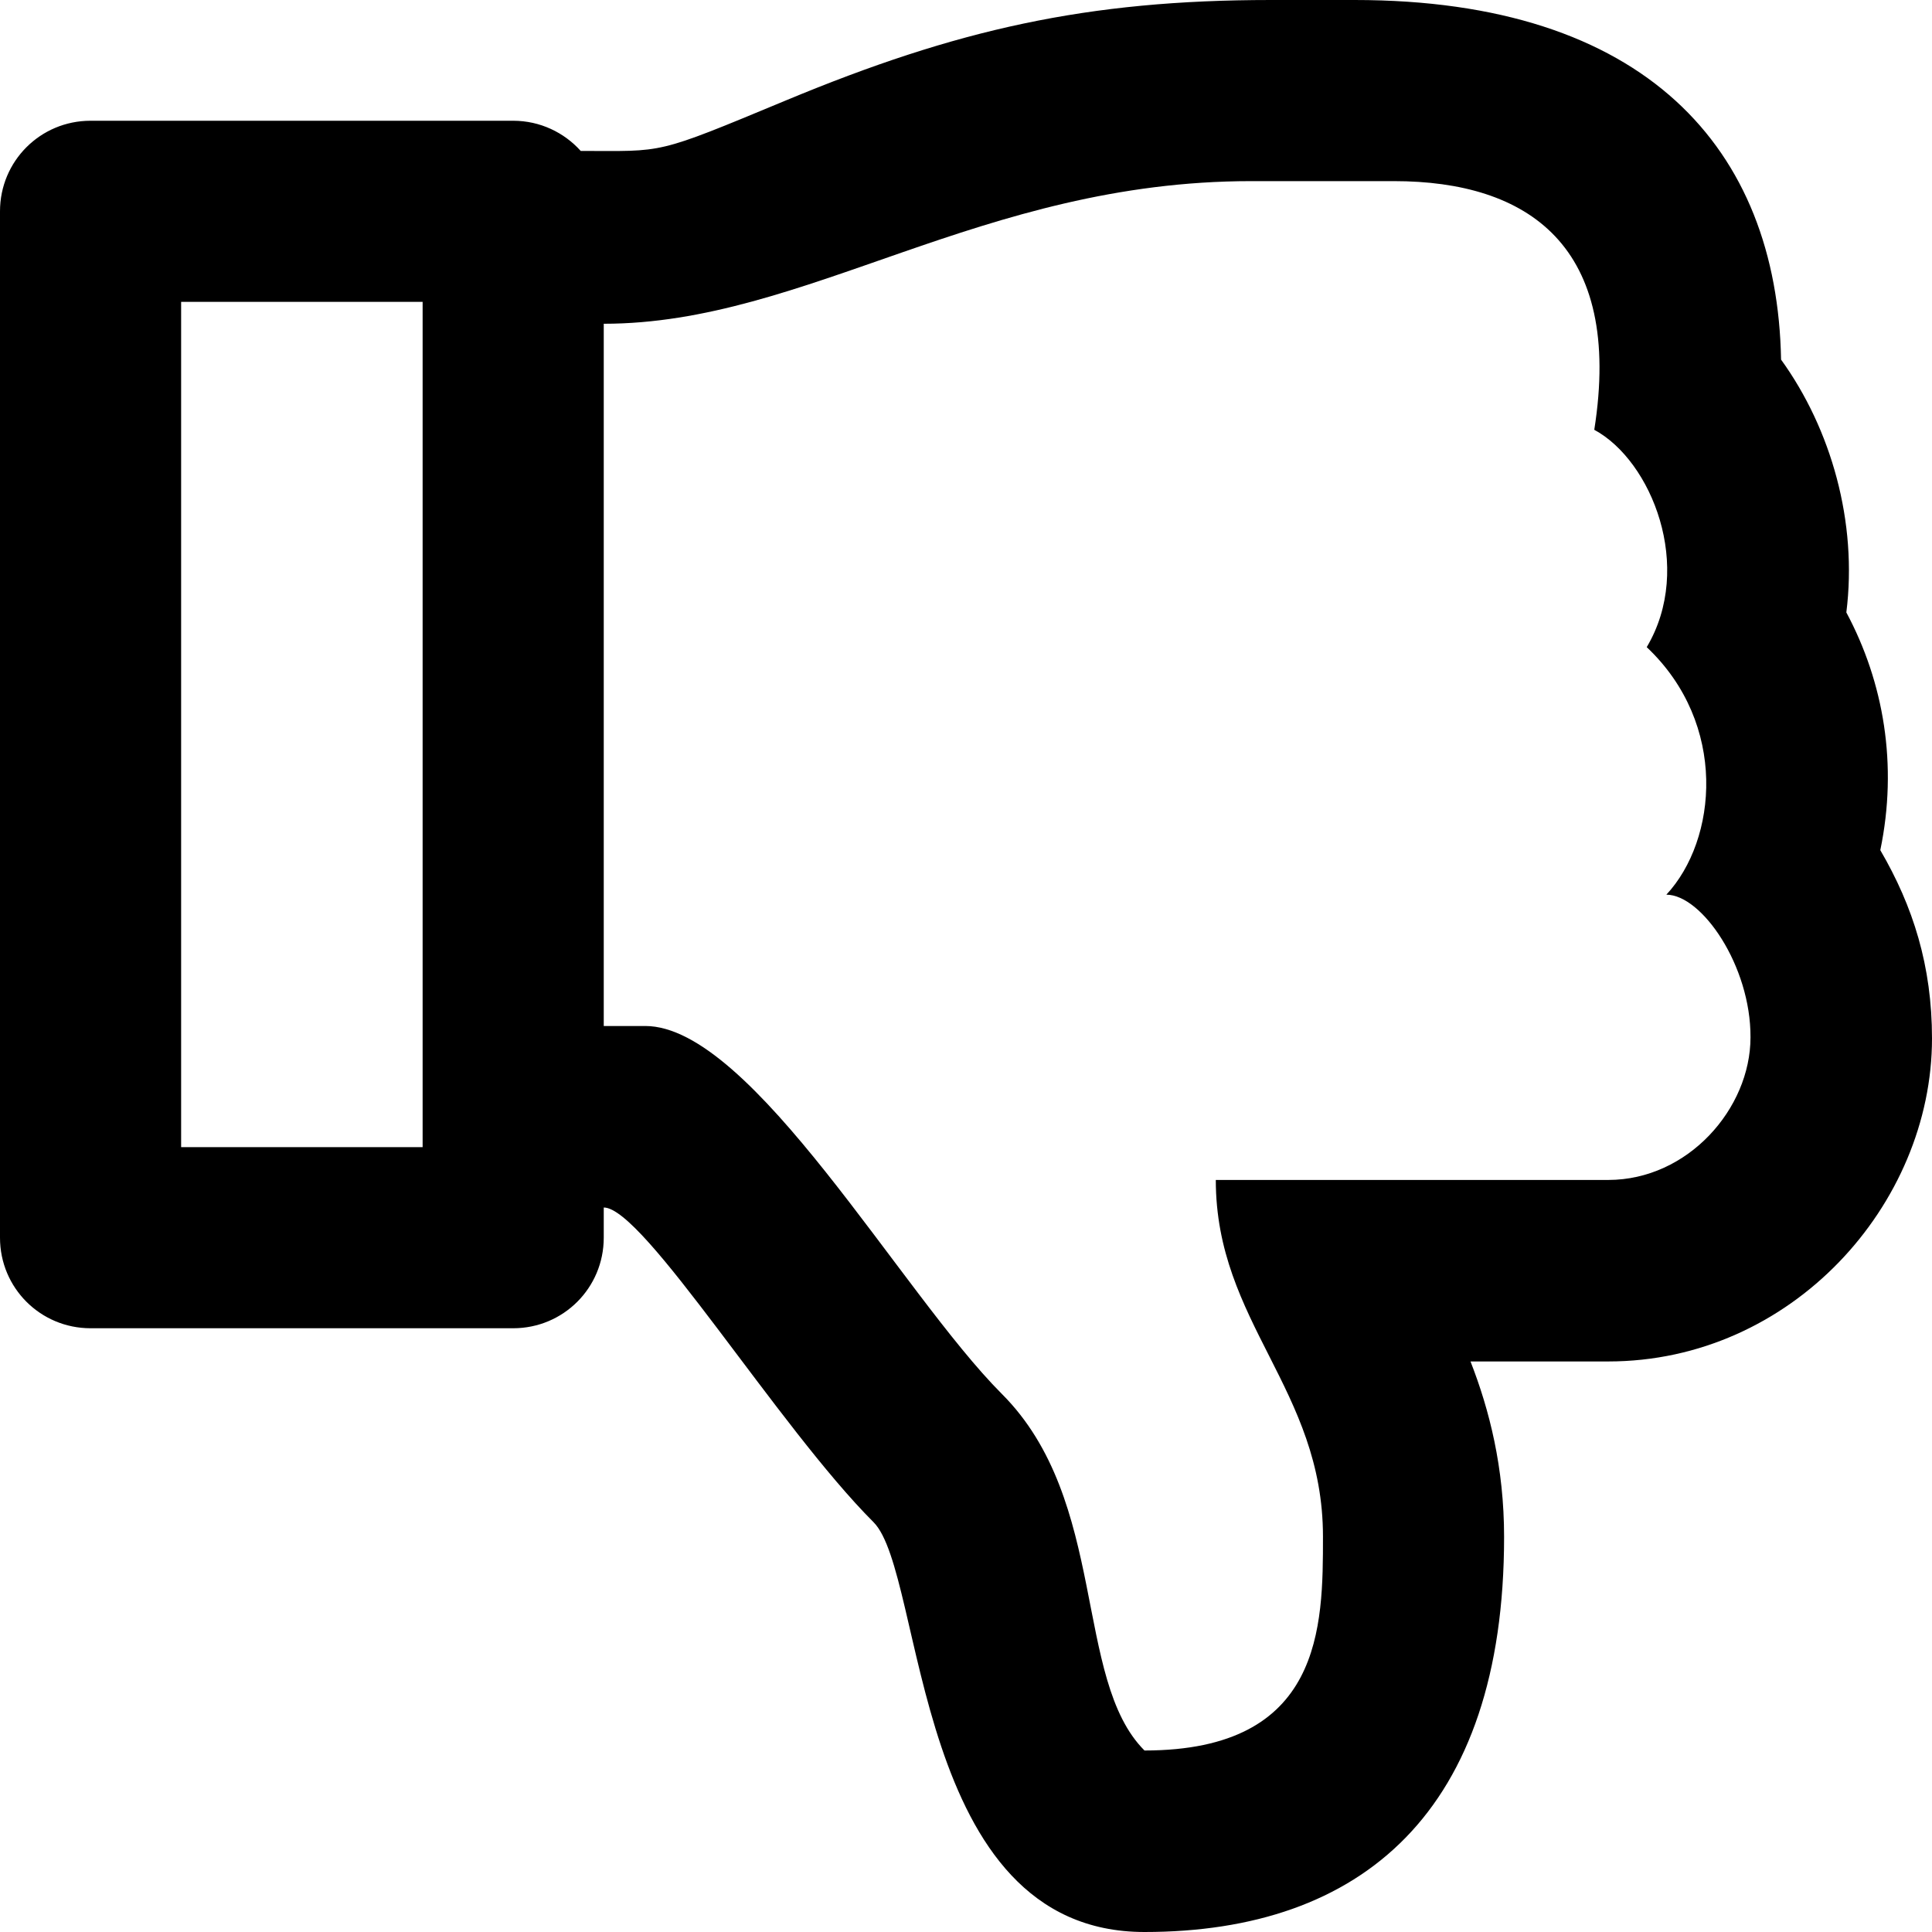
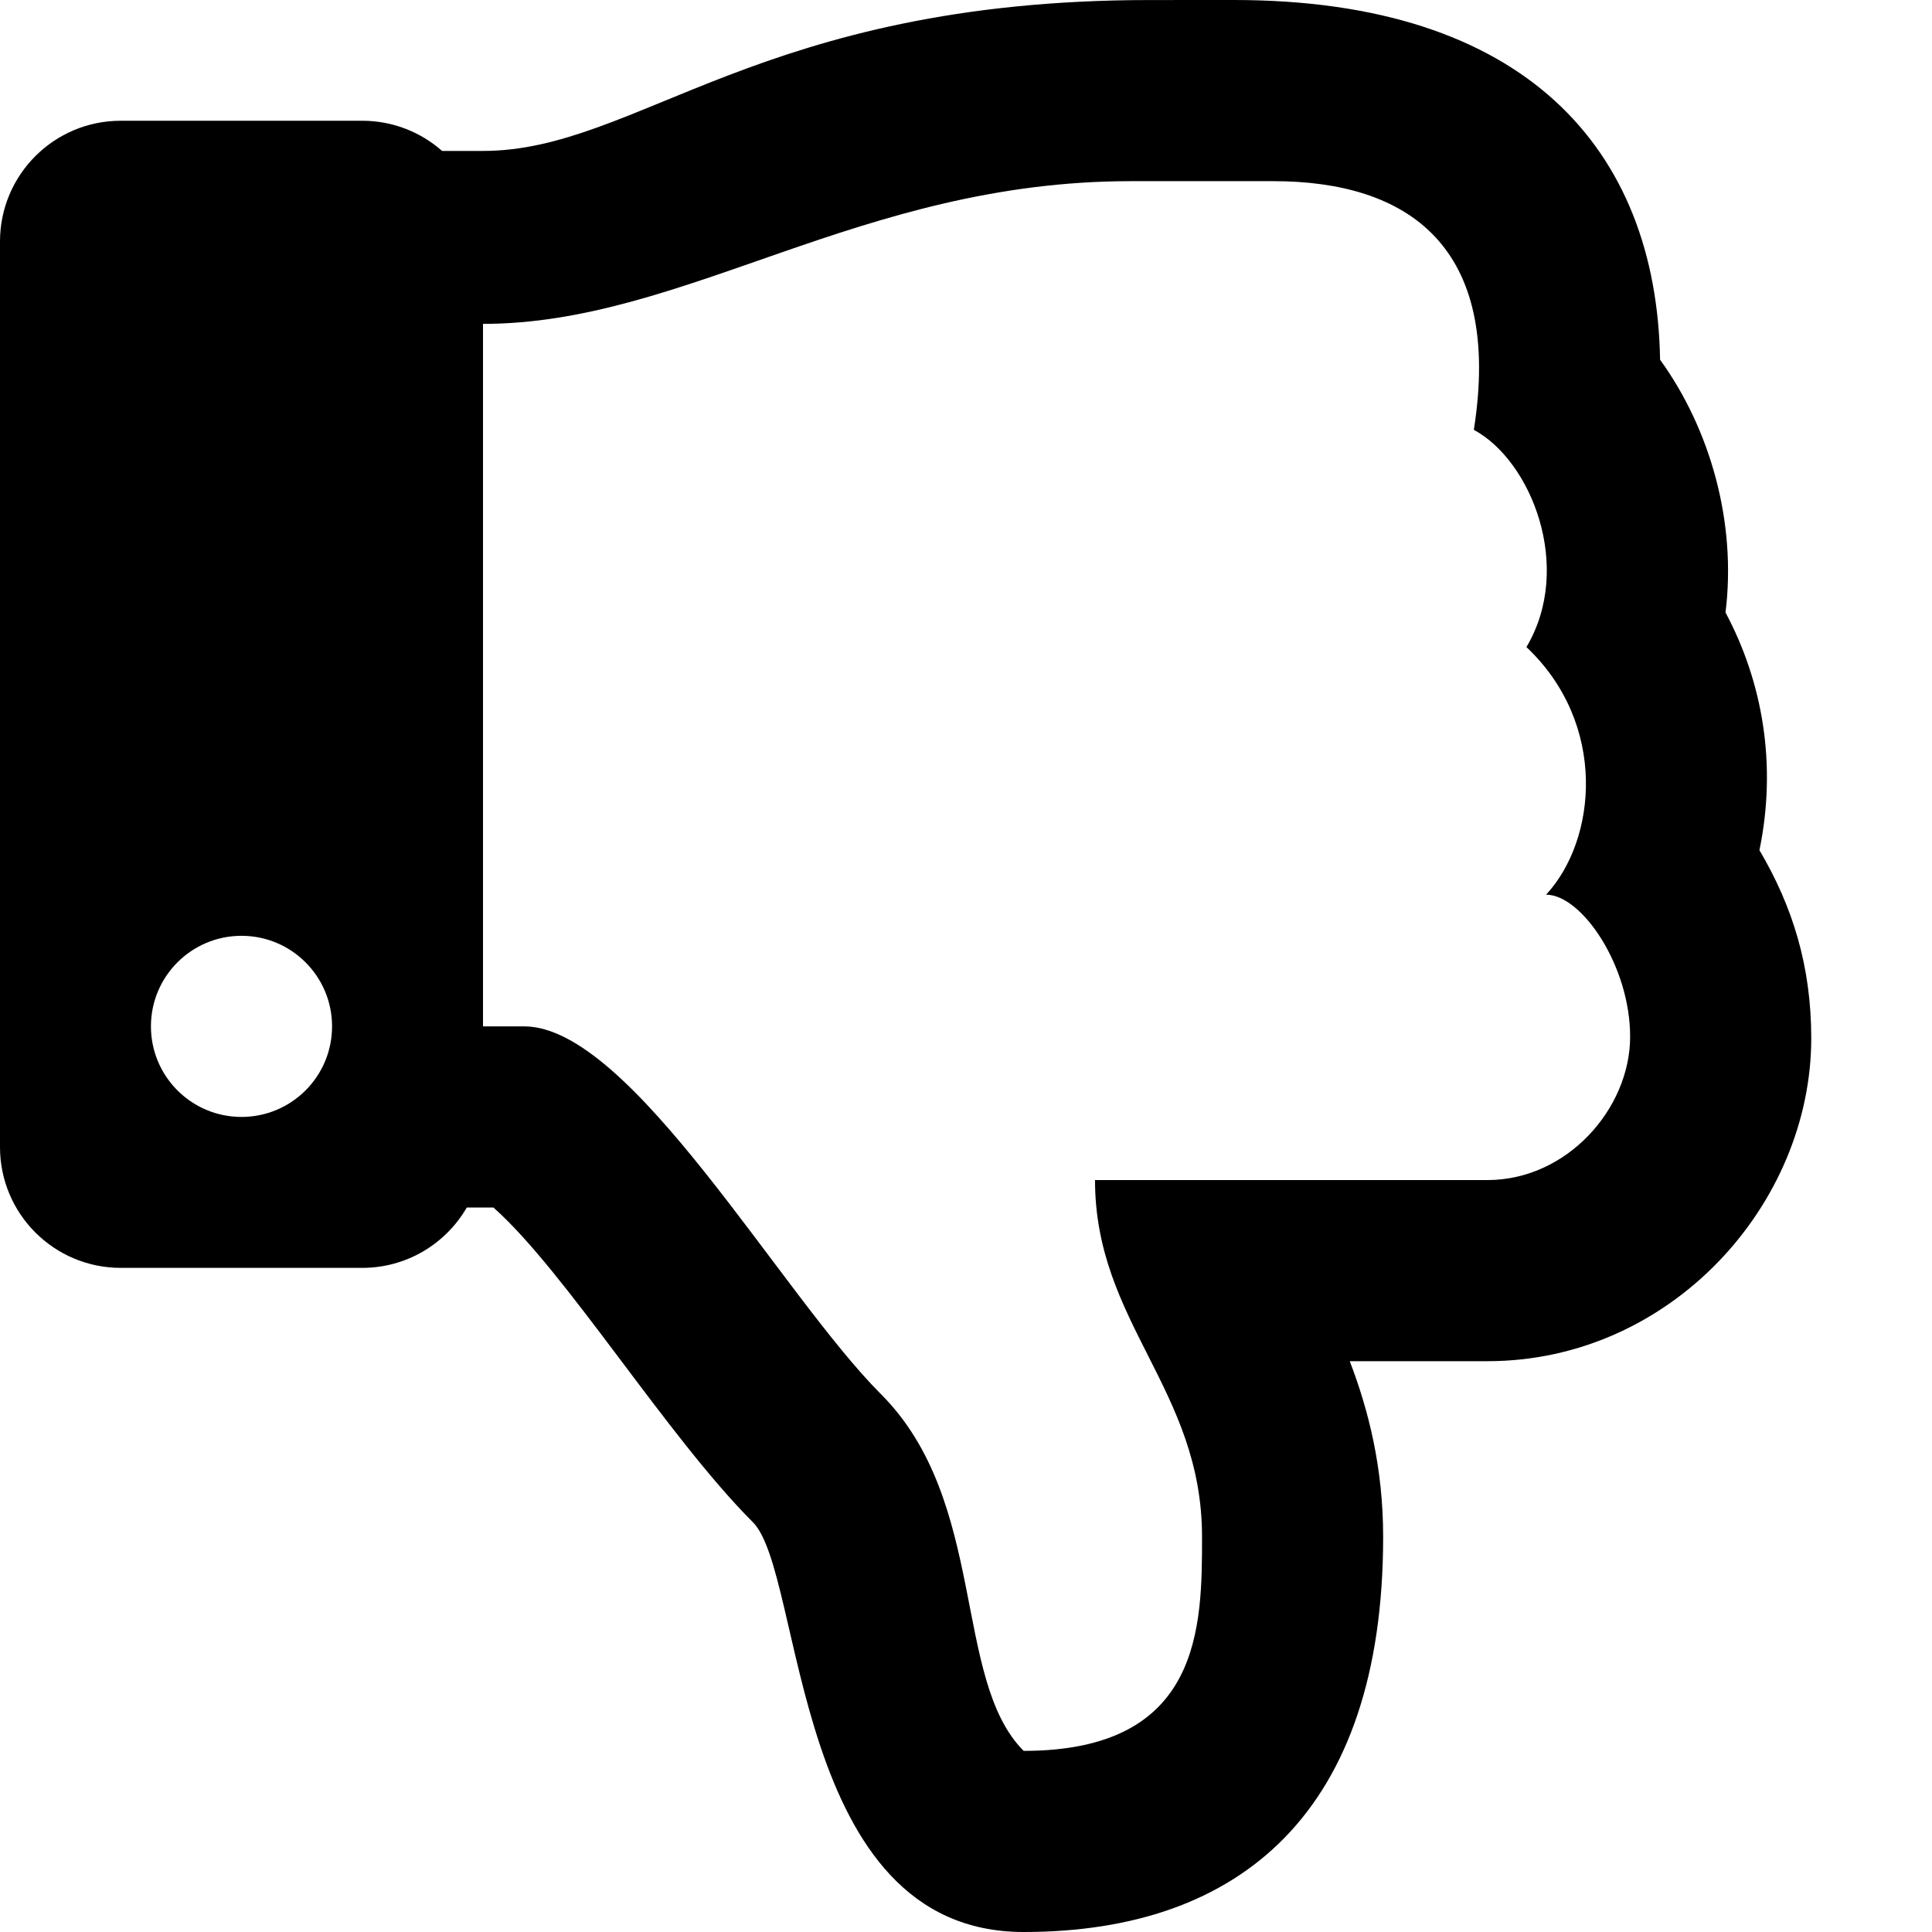
<svg xmlns="http://www.w3.org/2000/svg" viewBox="0 0 512 512">
-   <path d="M498.3 225.3c4.7-22.6.9-44.5-9-63 3-23.9-4-48.6-17.3-67C471 39.4 436.1 0 359 0h-22.2c-48.7 0-83.3 7.8-128.5 26.6-35.1 14.6-32 13.4-54.4 13.4-4.4-4.9-10.8-8-17.9-8H24C10.7 32 0 42.7 0 56v272c0 13.3 10.7 24 24 24h112c13.3 0 24-10.7 24-24v-8c10.6 0 46.2 58.1 71.5 83.4 13.7 13.7 10.2 108.6 71.8 108.6 57.6 0 95.3-31.9 95.3-104.7 0-18.4-3.9-33.7-8.9-46.5h36.5c48.6 0 85.8-41.6 85.8-85.6 0-19.2-5-35-13.7-49.9zM112 304H48V80h64v224zm314.2 8.7h-104c0 37.8 28.4 55.4 28.4 94.5 0 23.8 0 56.7-47.3 56.7-18.9-18.9-9.5-66.2-37.8-94.5-26.6-26.6-66.2-97.5-94.5-97.5h-11V85.8c53.6 0 100-37.8 171.6-37.8h37.8c35.5 0 60.8 17.1 53.1 65.9 15.2 8.2 26.5 36.4 13.9 57.6 21.6 20.4 18.7 51.1 5.2 65.6 9.4 0 22.4 18.9 22.3 37.8 0 18.9-16.6 37.8-37.7 37.8z" />
+   <path d="M466.27 225.31c4.674-22.647.864-44.538-8.99-62.99 2.958-23.868-4.021-48.565-17.34-66.99C438.986 39.423 404.117 0 327 0c-7 0-15 .01-22.22.01C201.195.01 168.997 40 128 40h-10.845c-5.64-4.975-13.042-8-21.155-8H32C14.327 32 0 46.327 0 64v240c0 17.673 14.327 32 32 32h64c11.842 0 22.175-6.438 27.708-16h7.052c19.146 16.953 46.013 60.653 68.76 83.4 13.667 13.667 10.153 108.6 71.76 108.6 57.58 0 95.27-31.936 95.27-104.73 0-18.41-3.93-33.73-8.85-46.54h36.48c48.602 0 85.82-41.565 85.82-85.58 0-19.15-4.96-34.99-13.73-49.84zM64 296c-13.255 0-24-10.745-24-24s10.745-24 24-24 24 10.745 24 24-10.745 24-24 24zm330.18 16.73H290.19c0 37.82 28.36 55.37 28.36 94.54 0 23.75 0 56.73-47.27 56.73-18.91-18.91-9.46-66.18-37.82-94.54C206.9 342.89 167.28 272 138.92 272H128V85.83c53.611 0 100.001-37.82 171.64-37.82h37.82c35.512 0 60.82 17.12 53.12 65.9 15.2 8.16 26.5 36.44 13.94 57.57 21.581 20.384 18.699 51.065 5.21 65.62 9.45 0 22.36 18.91 22.27 37.81-.09 18.91-16.71 37.82-37.82 37.82z" />
</svg>
